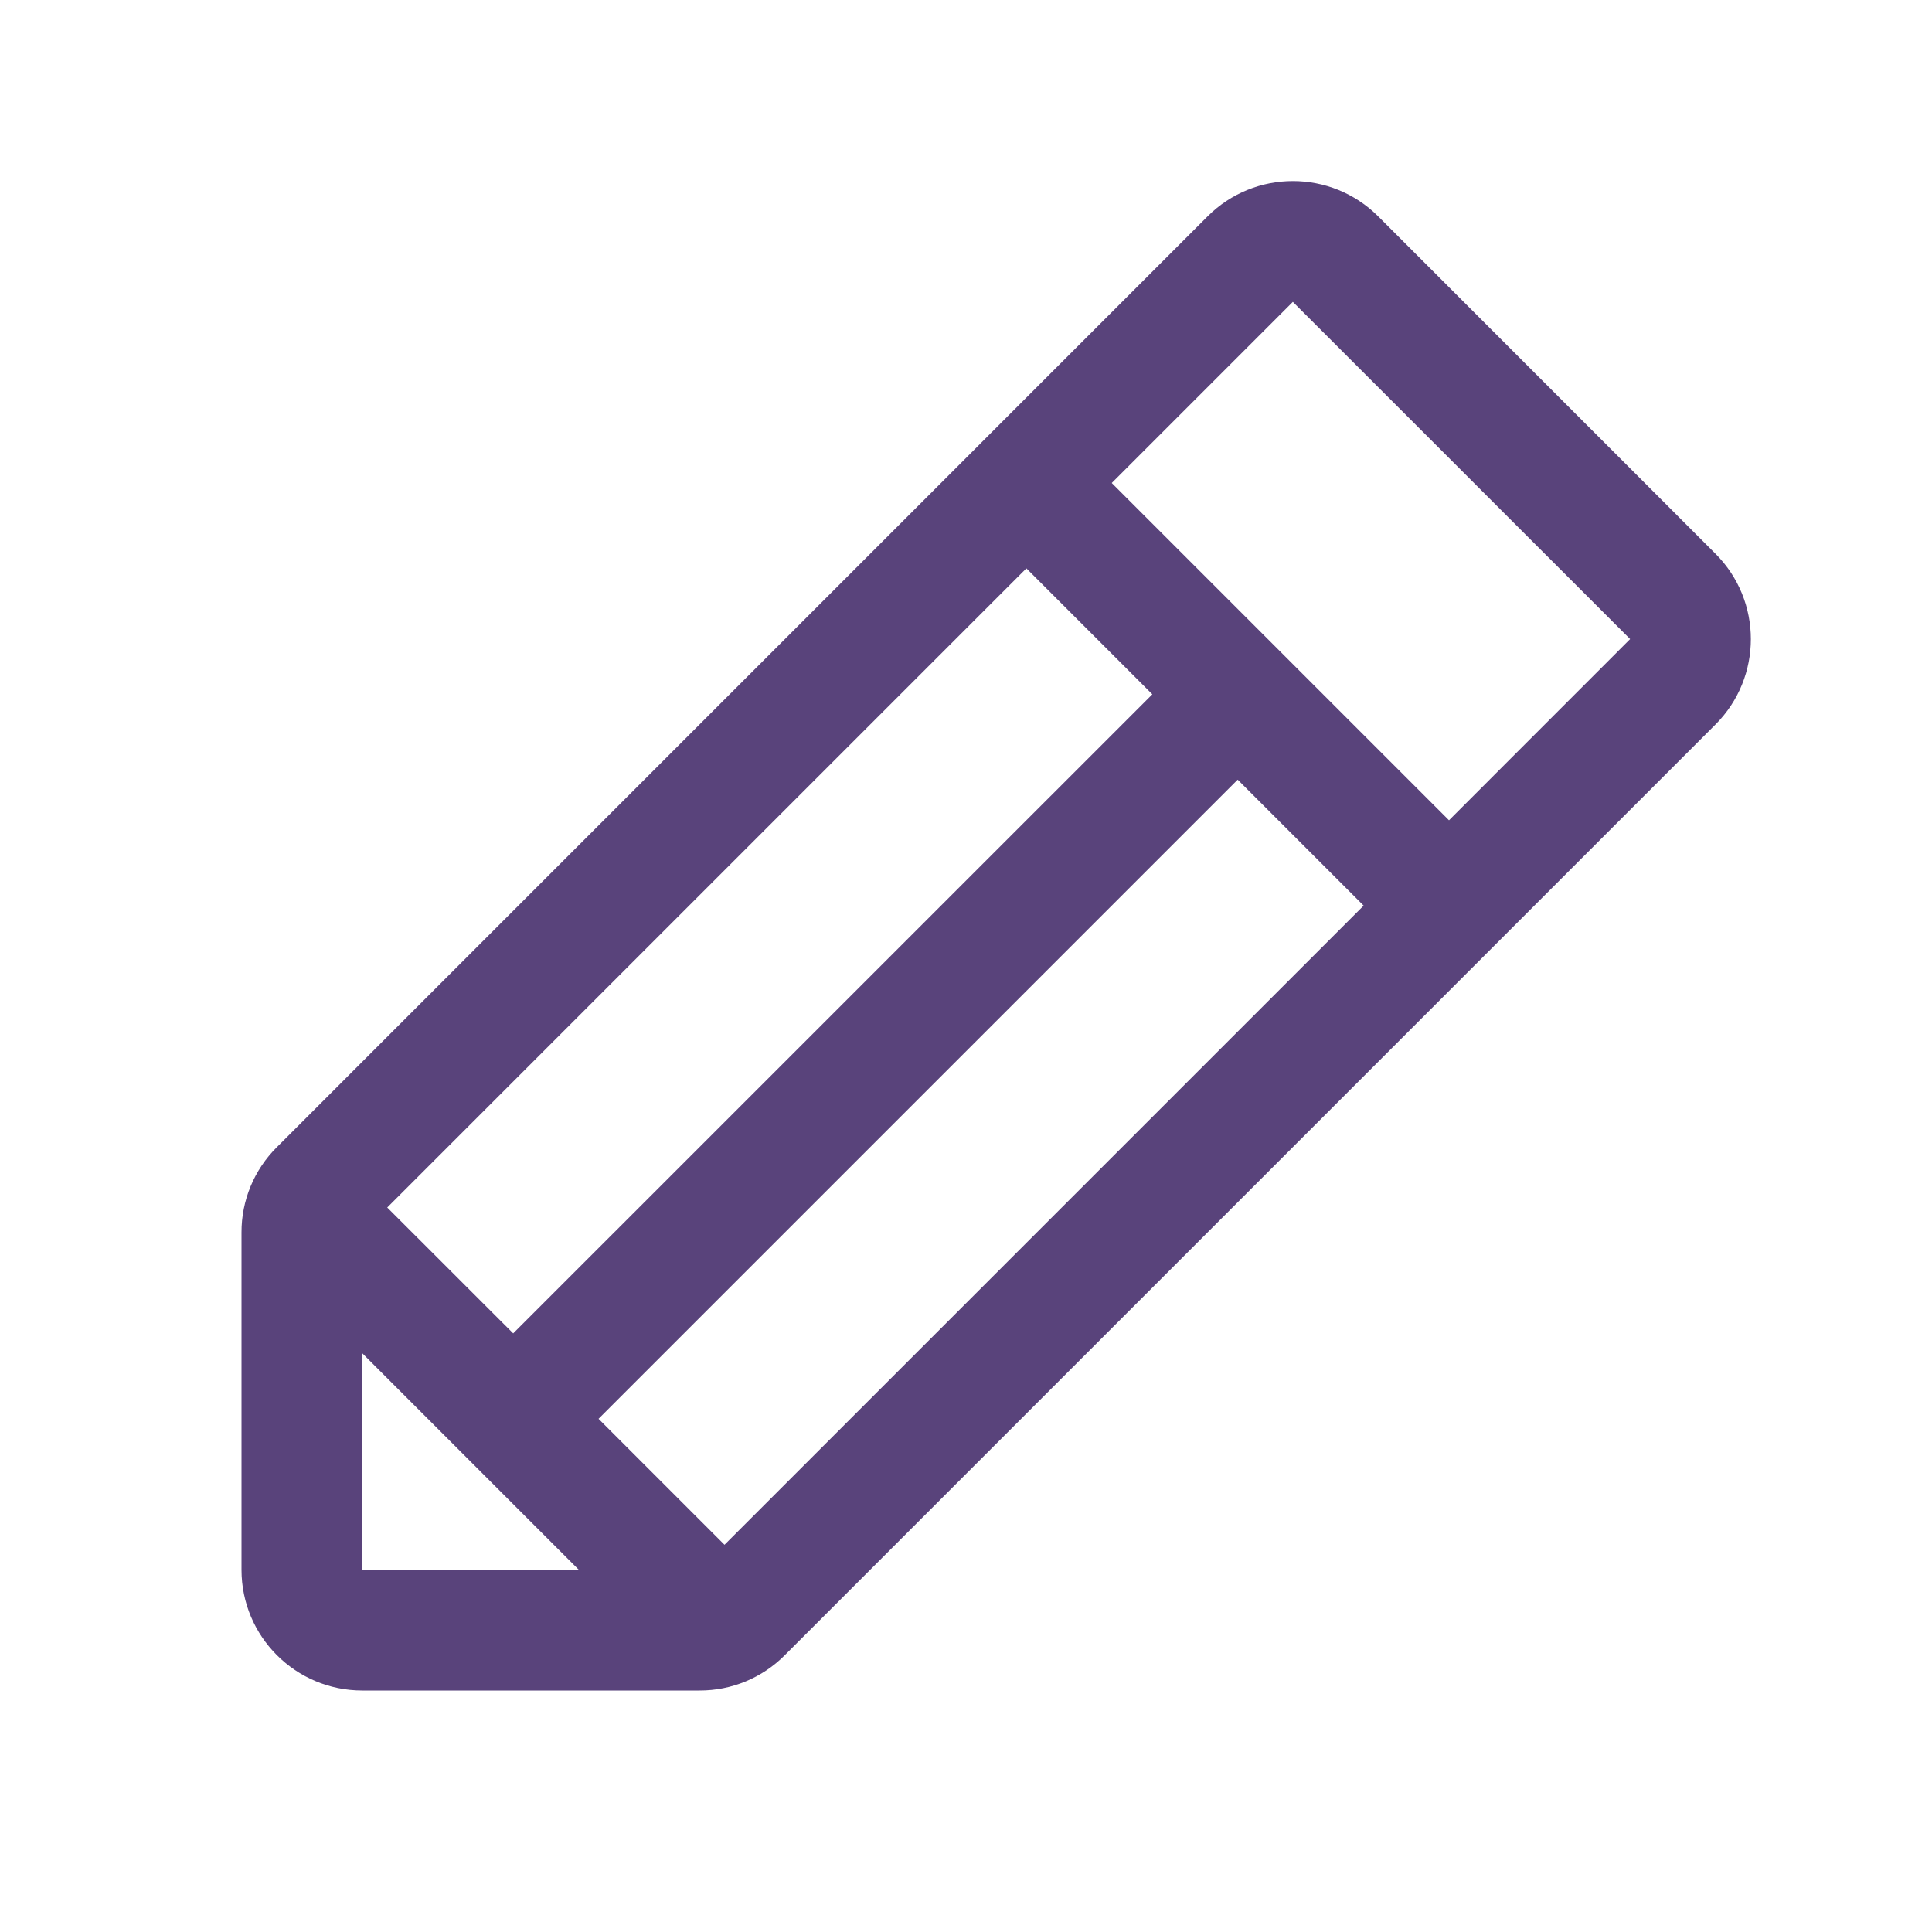
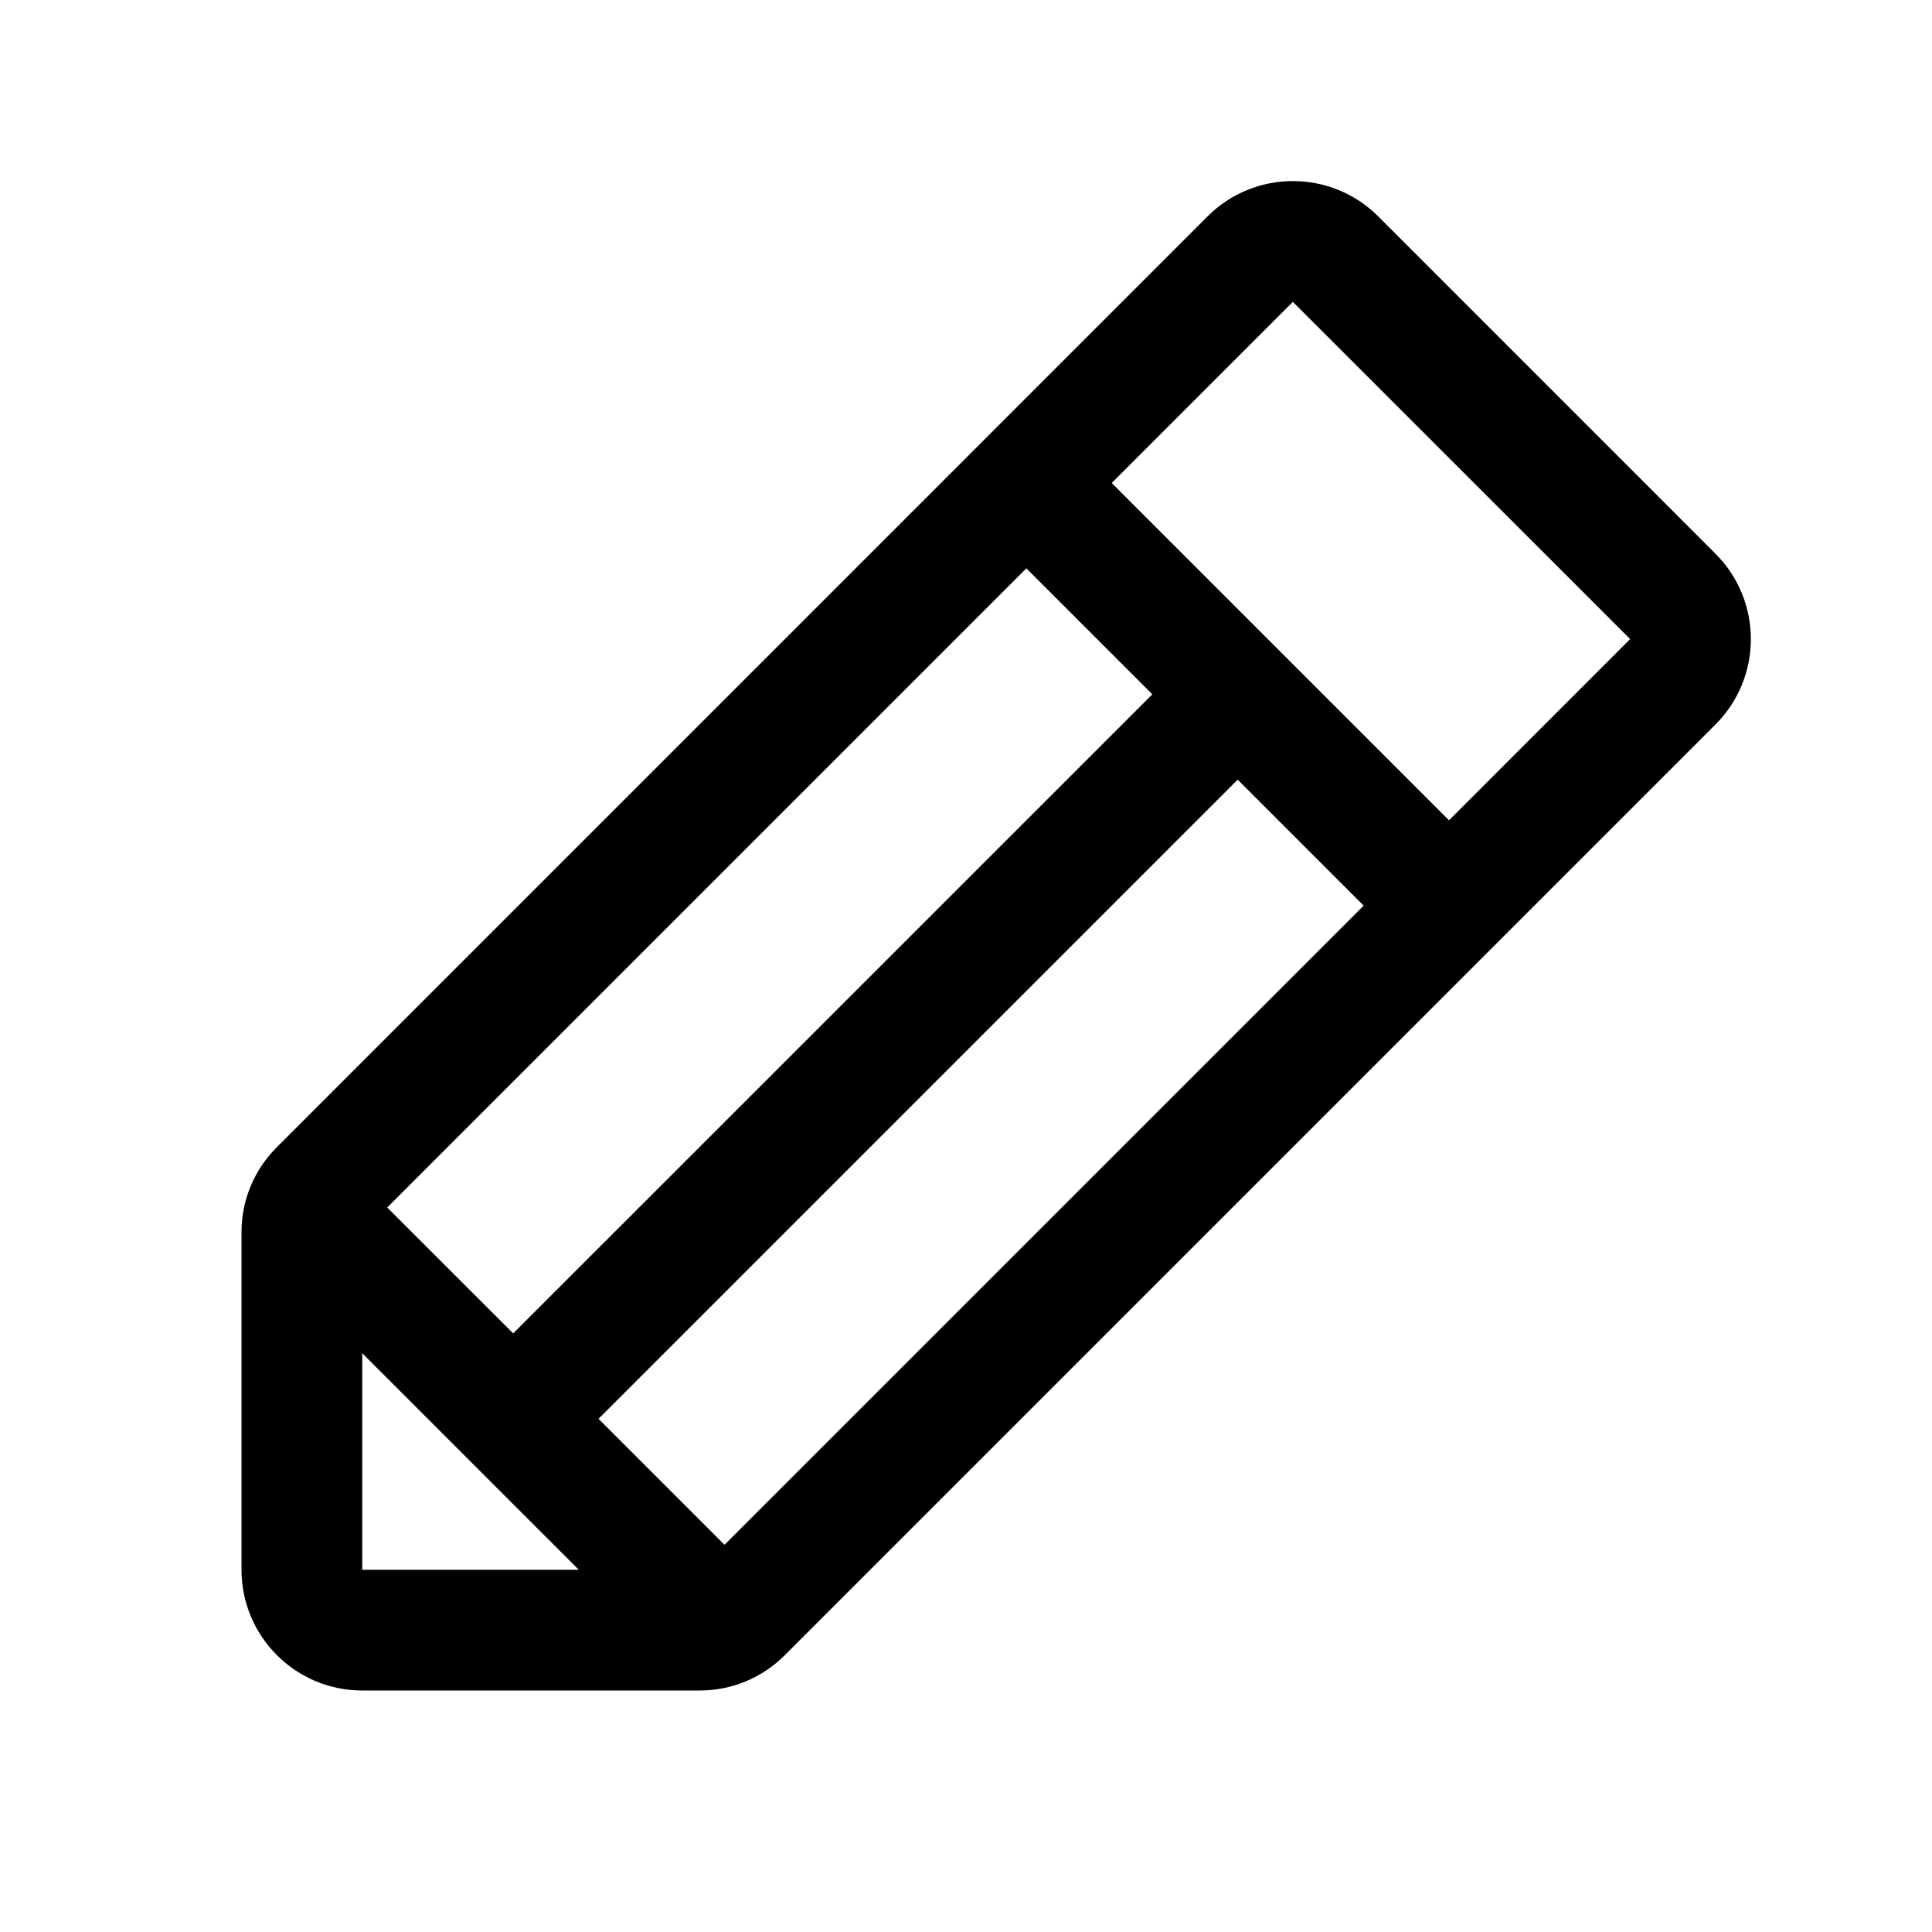
- <svg xmlns="http://www.w3.org/2000/svg" width="32" height="32" viewBox="0 0 256 256">
-   <path fill="#59437B" d="m227.31 73.37l-44.68-44.69a16 16 0 0 0-22.63 0L36.69 152A15.86 15.86 0 0 0 32 163.31V208a16 16 0 0 0 16 16h44.69a15.86 15.86 0 0 0 11.31-4.69L227.31 96a16 16 0 0 0 0-22.63M51.31 160L136 75.31L152.69 92L68 176.68ZM48 179.31L76.69 208H48Zm48 25.38L79.31 188L164 103.31L180.69 120Zm96-96L147.31 64l24-24L216 84.68Z" />
+ <svg xmlns="http://www.w3.org/2000/svg" viewBox="0 0 256 256" role="icon" aria-label="Pen icon">
+   <path fill="currentColor" d="m227.31 73.37l-44.68-44.69a16 16 0 0 0-22.63 0L36.69 152A15.86 15.86 0 0 0 32 163.31V208a16 16 0 0 0 16 16h44.69a15.86 15.86 0 0 0 11.31-4.69L227.31 96a16 16 0 0 0 0-22.63M51.31 160L136 75.31L152.69 92L68 176.68ZM48 179.31L76.69 208H48Zm48 25.38L79.31 188L164 103.31L180.69 120Zm96-96L147.31 64l24-24L216 84.68Z" />
</svg>
